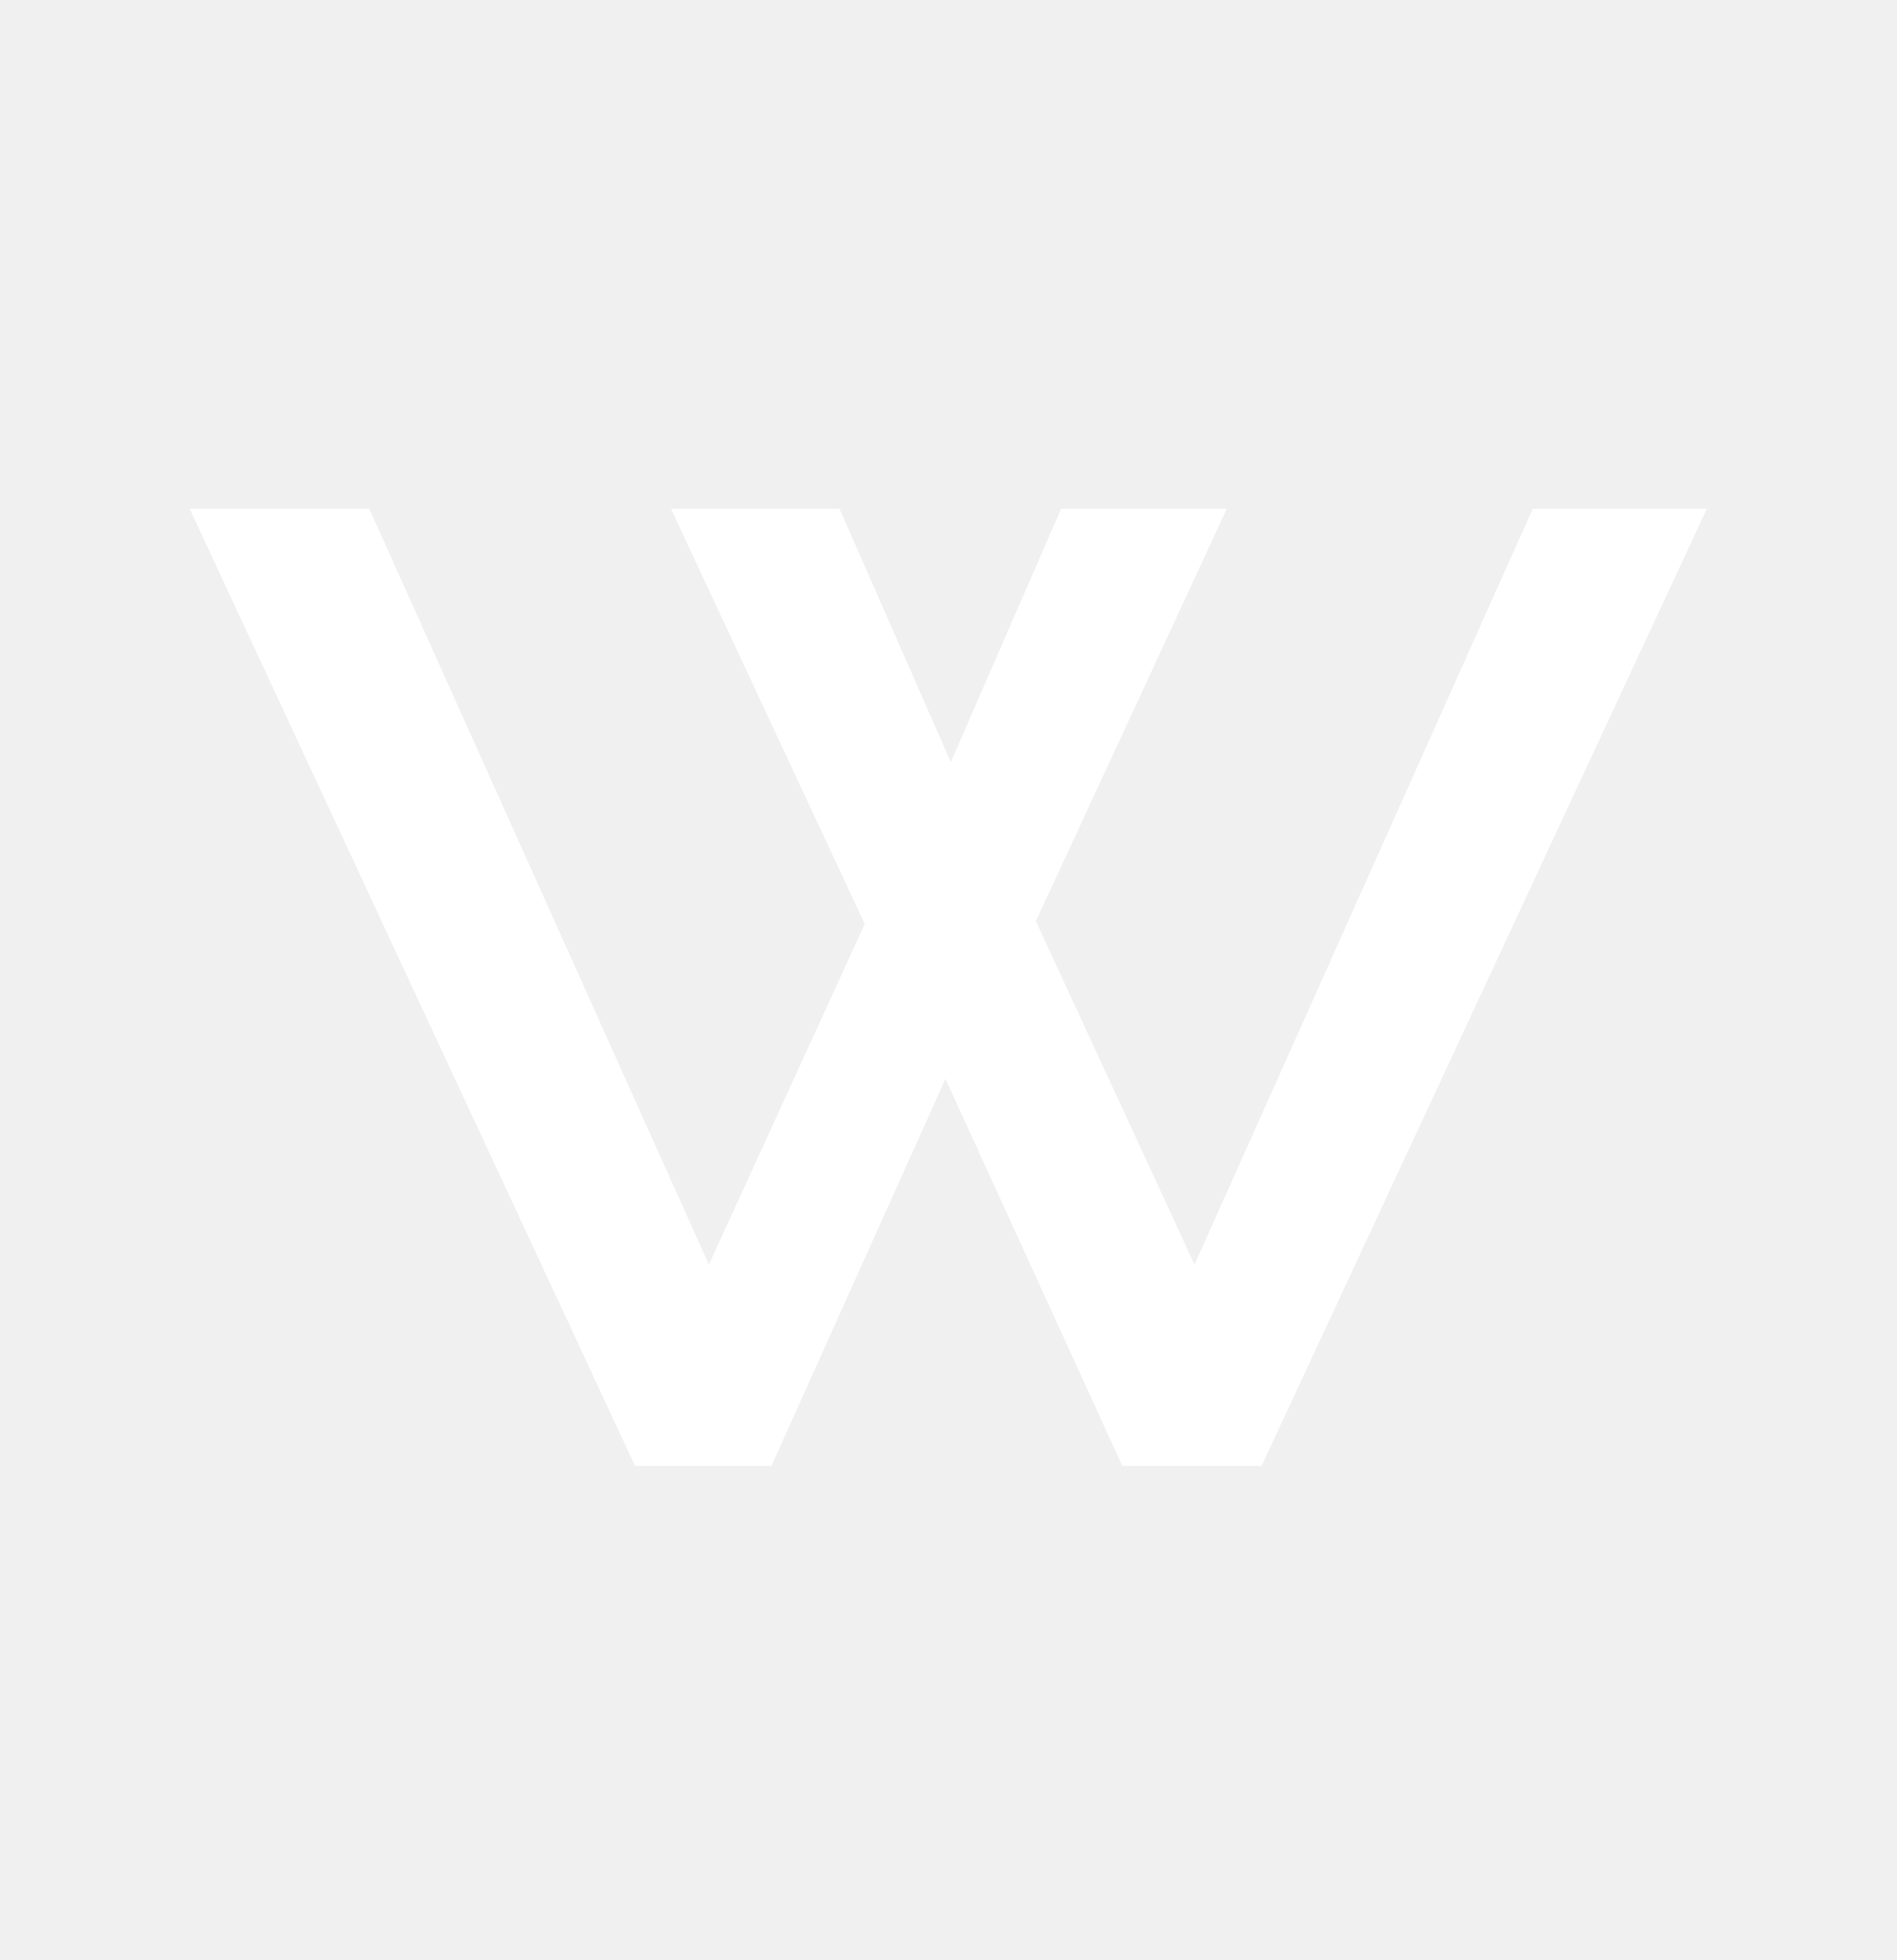
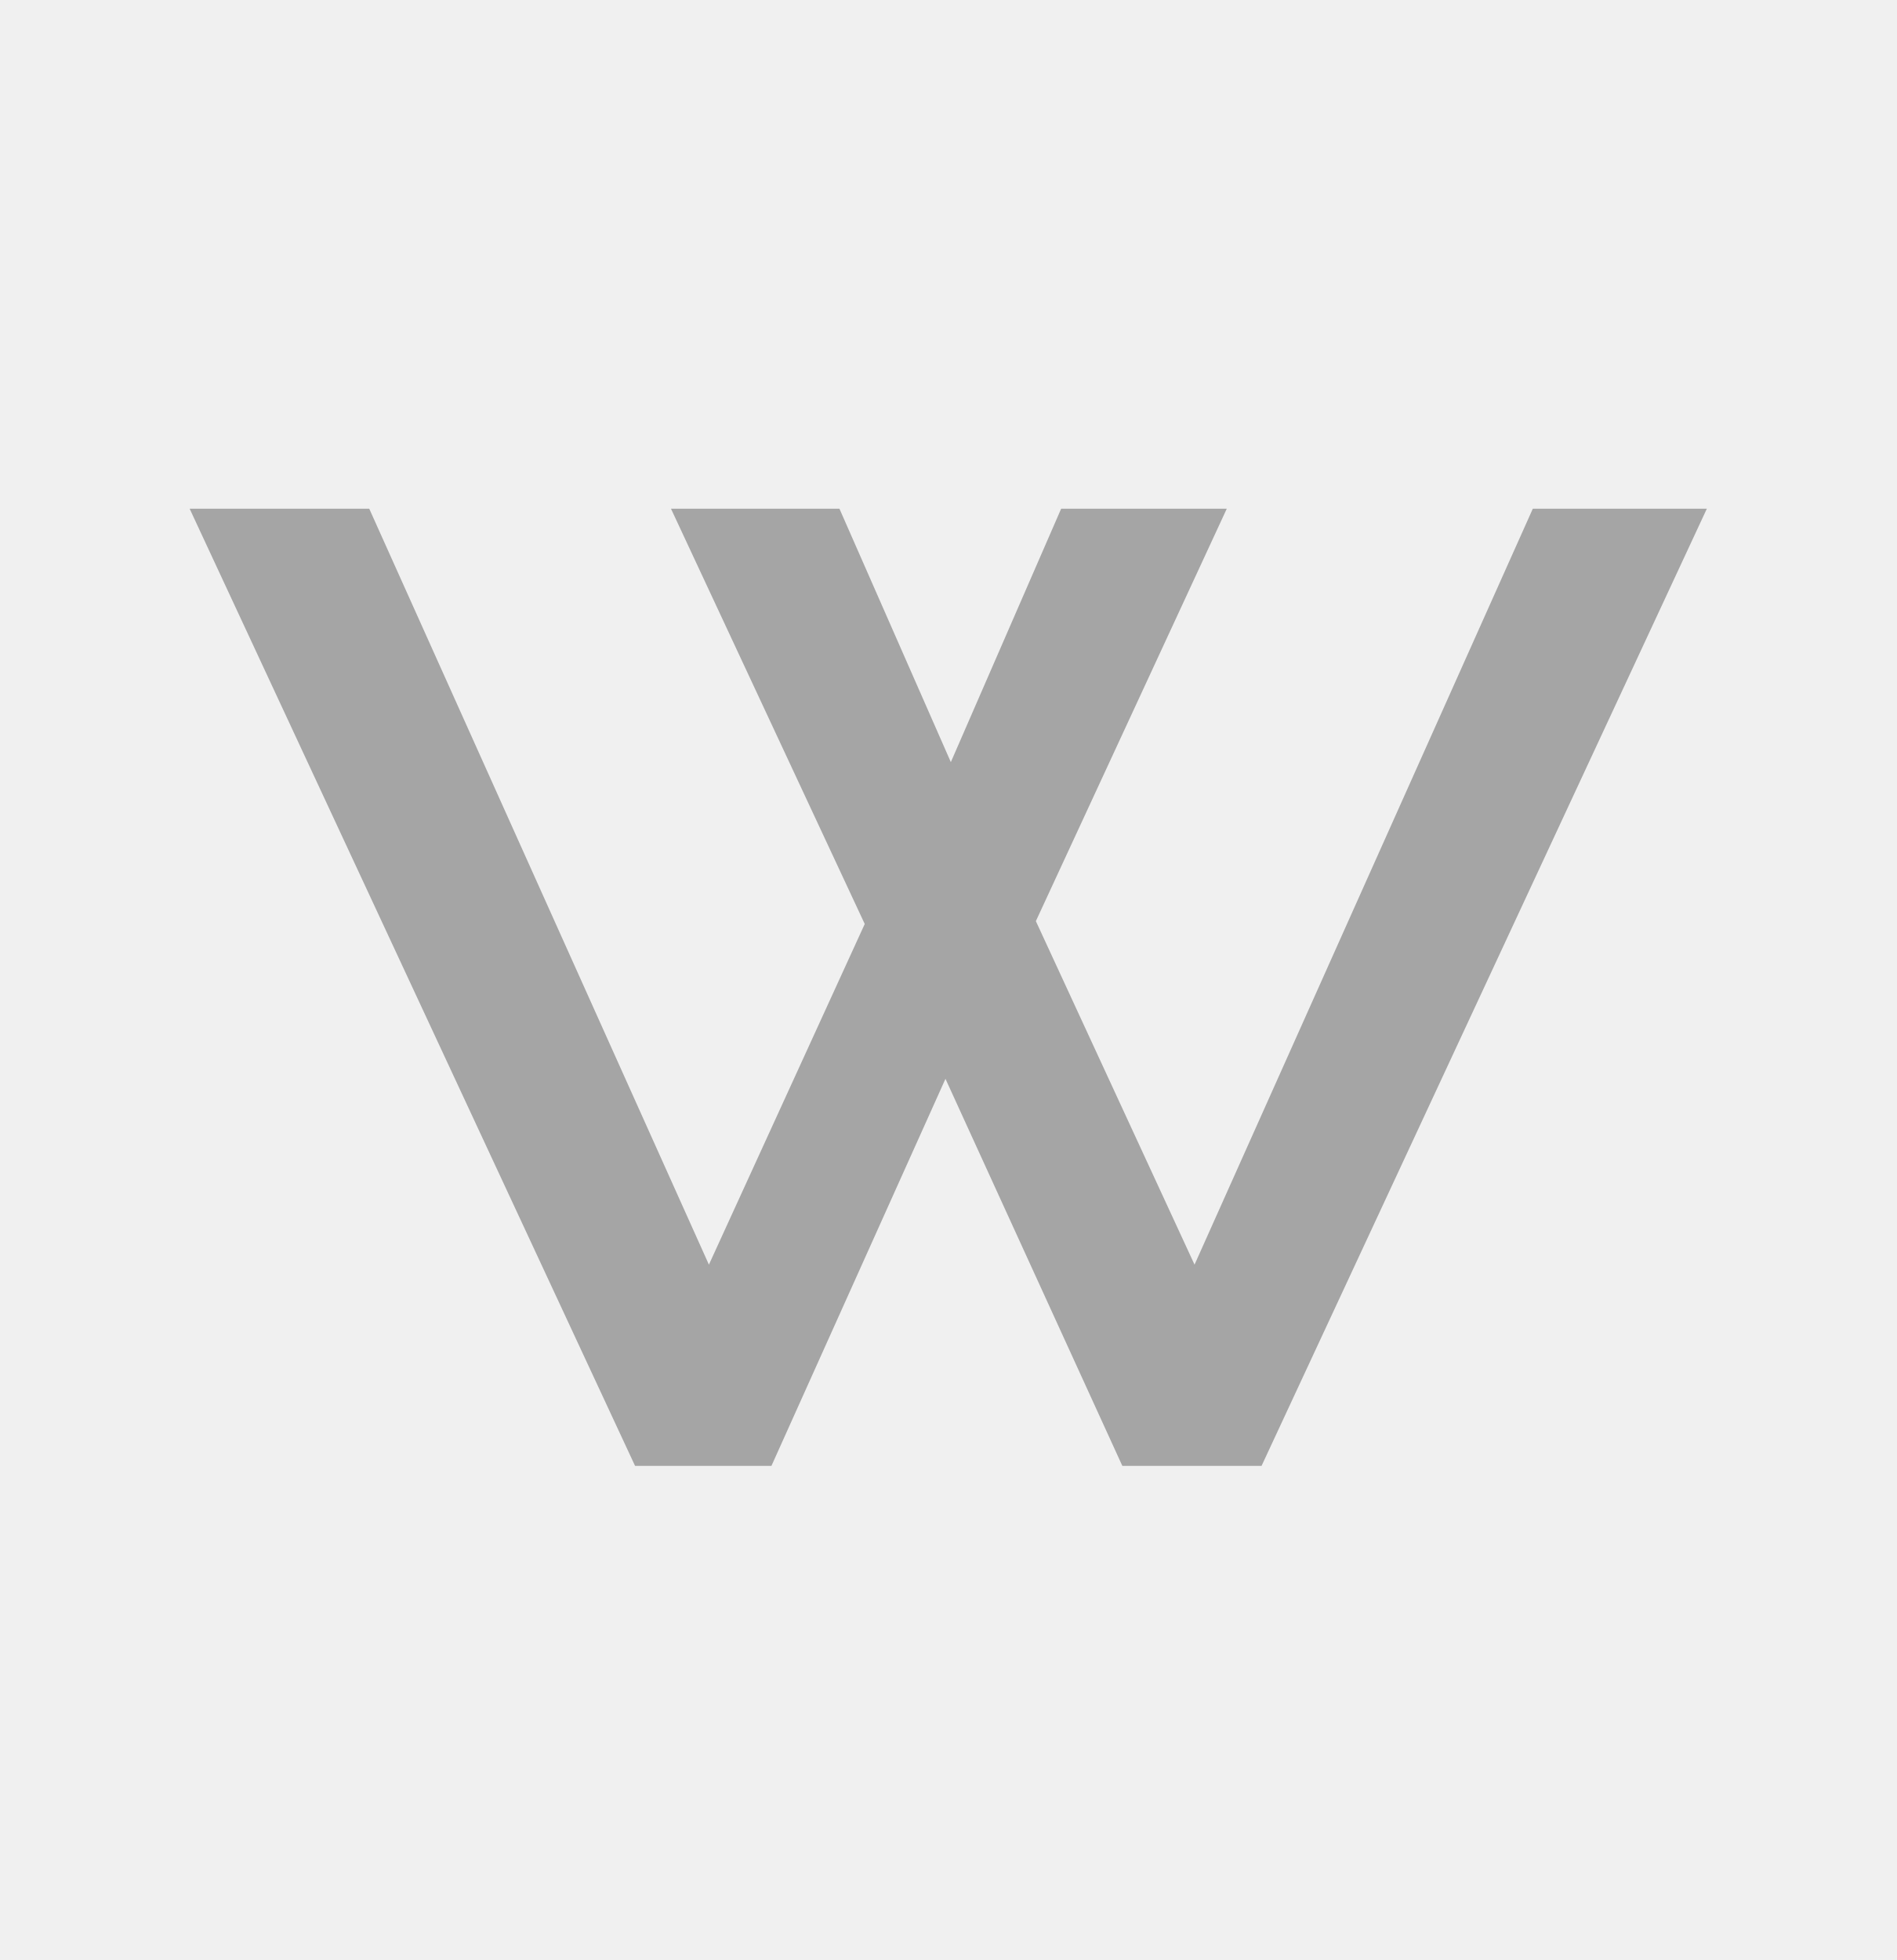
<svg xmlns="http://www.w3.org/2000/svg" width="30" height="31" viewBox="0 0 30 31" fill="none">
-   <path d="M3 8.046H5.841L11.214 20.002L13.679 14.614L10.614 8.046H13.279L15.041 12.054L16.786 8.046H19.406L16.386 14.569L18.896 20.002L24.247 8.046H27L19.956 23.185H17.754L14.956 17.063L12.203 23.185H10.046L3 8.046Z" fill="white" />
+   <path d="M3 8.046H5.841L11.214 20.002L13.679 14.614L10.614 8.046H13.279L15.041 12.054L16.786 8.046H19.406L16.386 14.569L18.896 20.002L24.247 8.046H27L19.956 23.185H17.754L14.956 17.063L12.203 23.185H10.046L3 8.046Z" fill="#A5A5A5" />
</svg>
